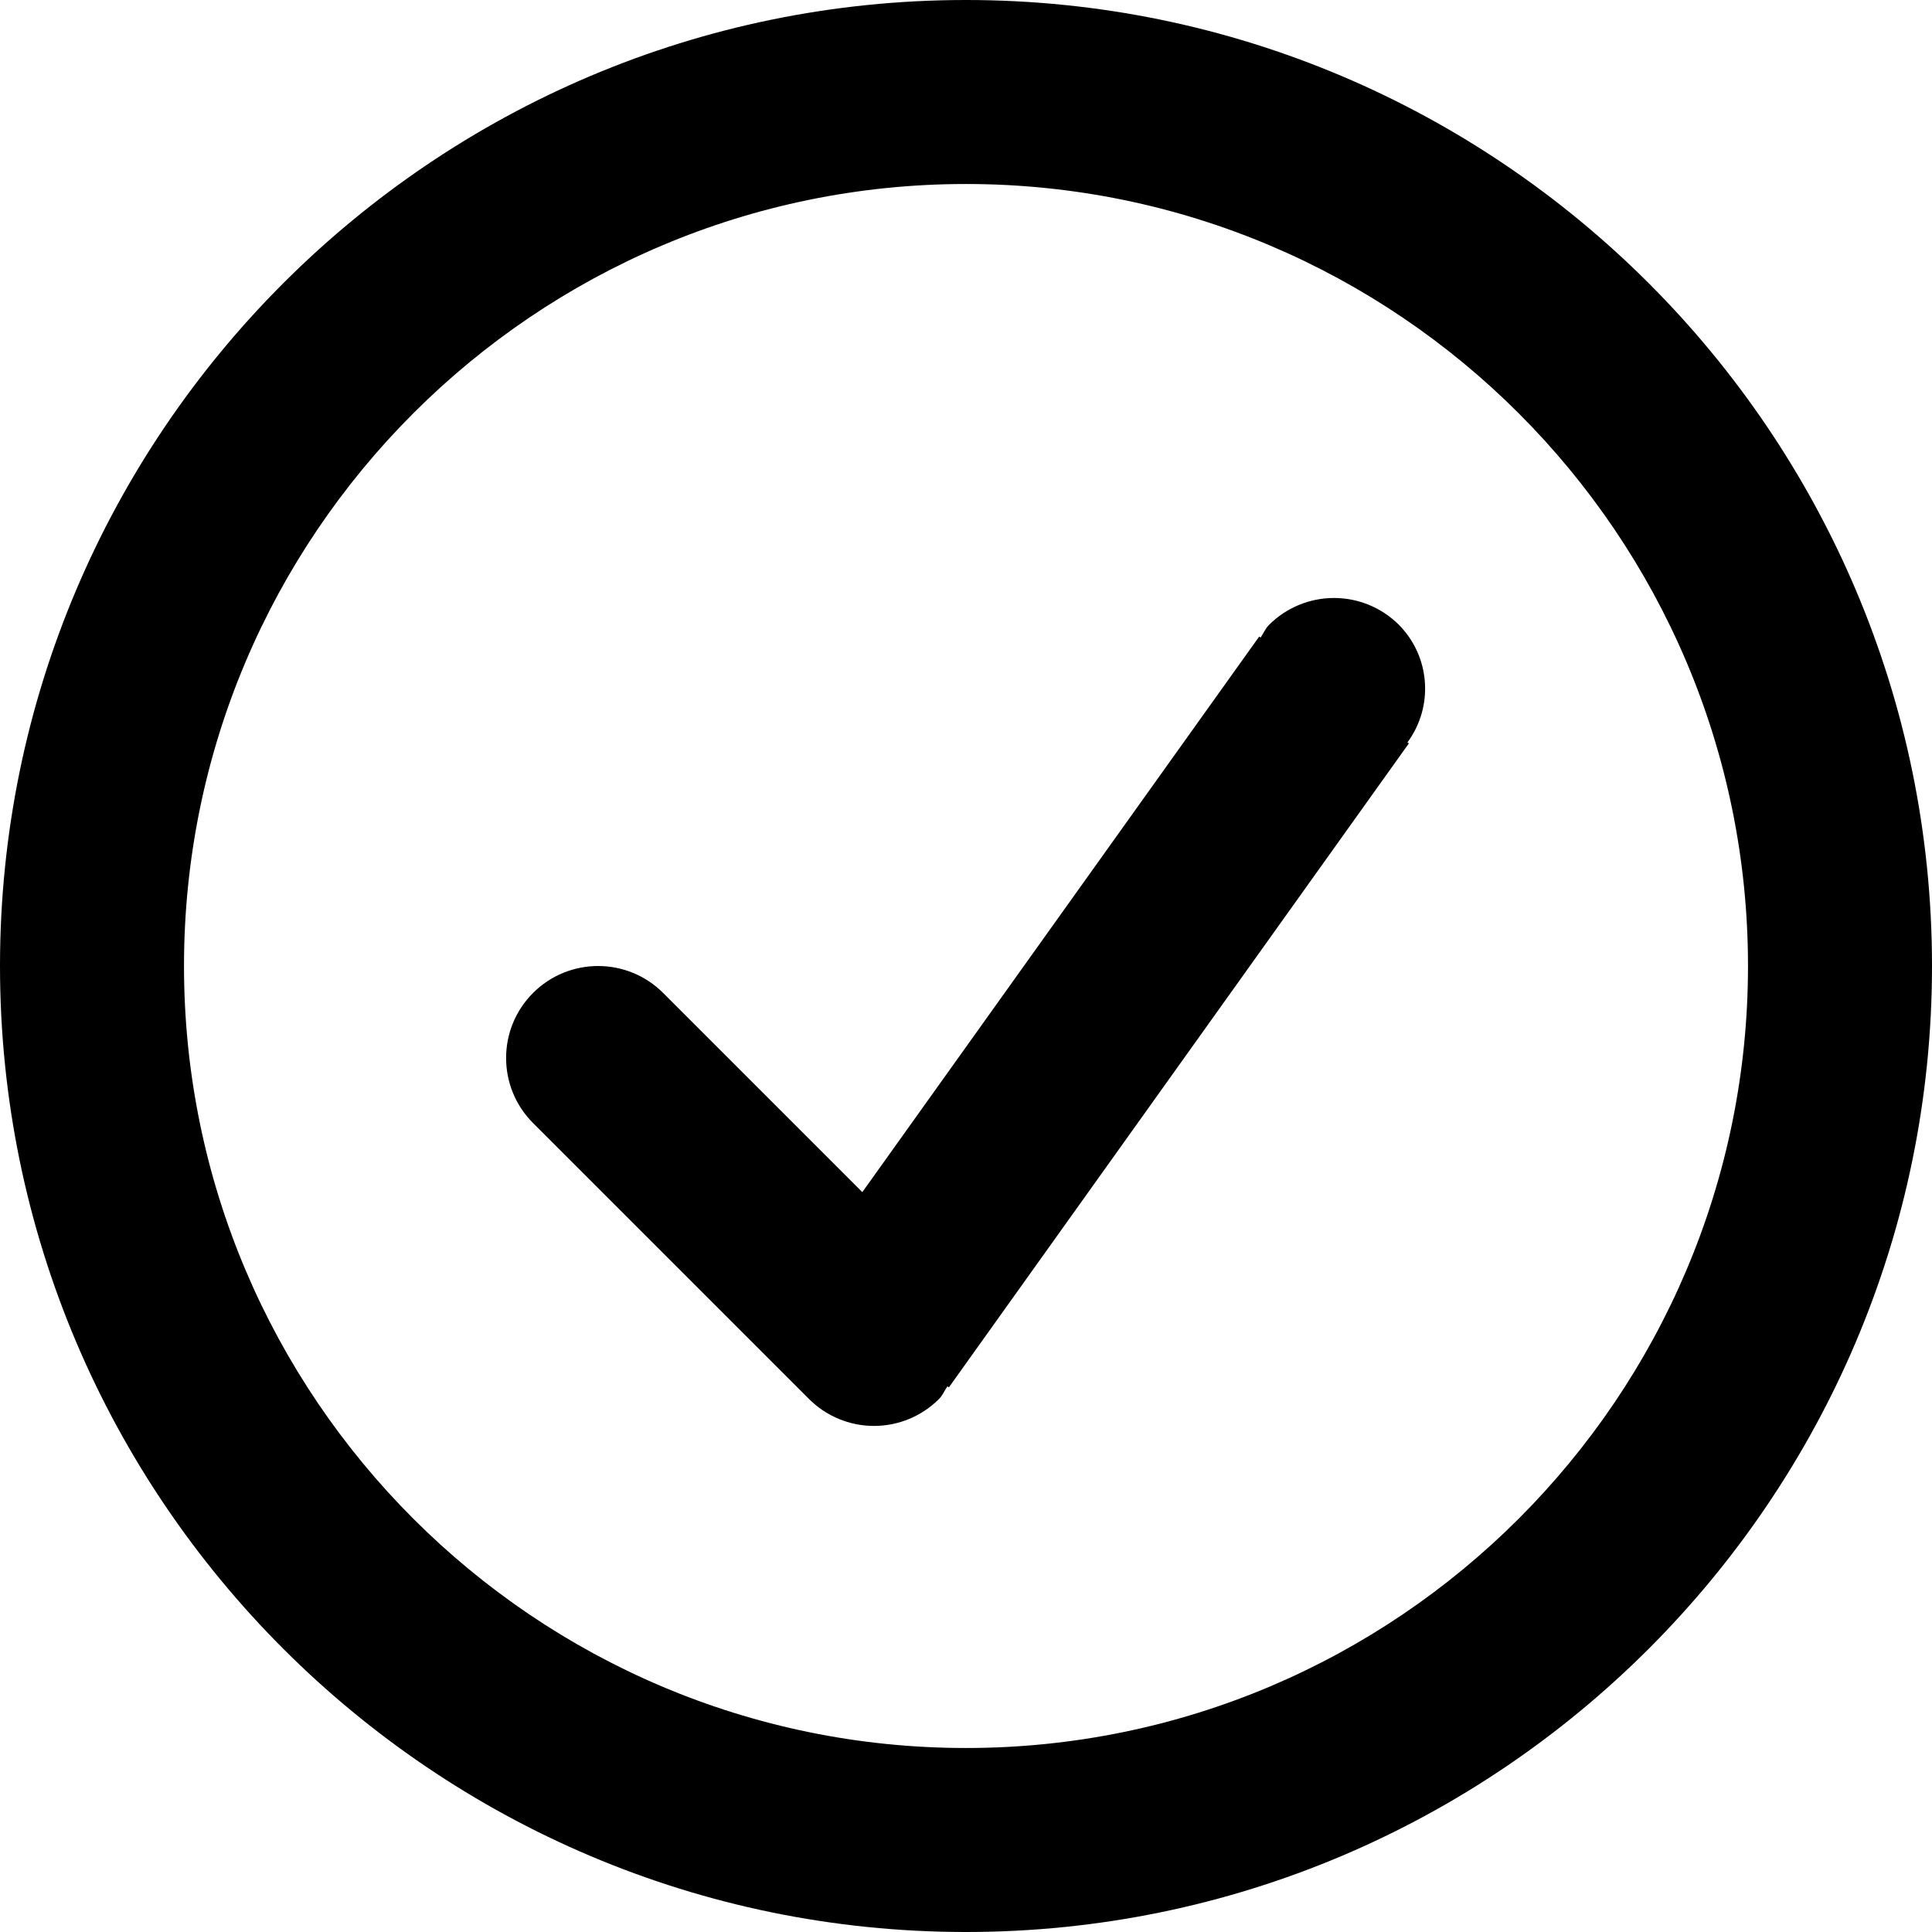
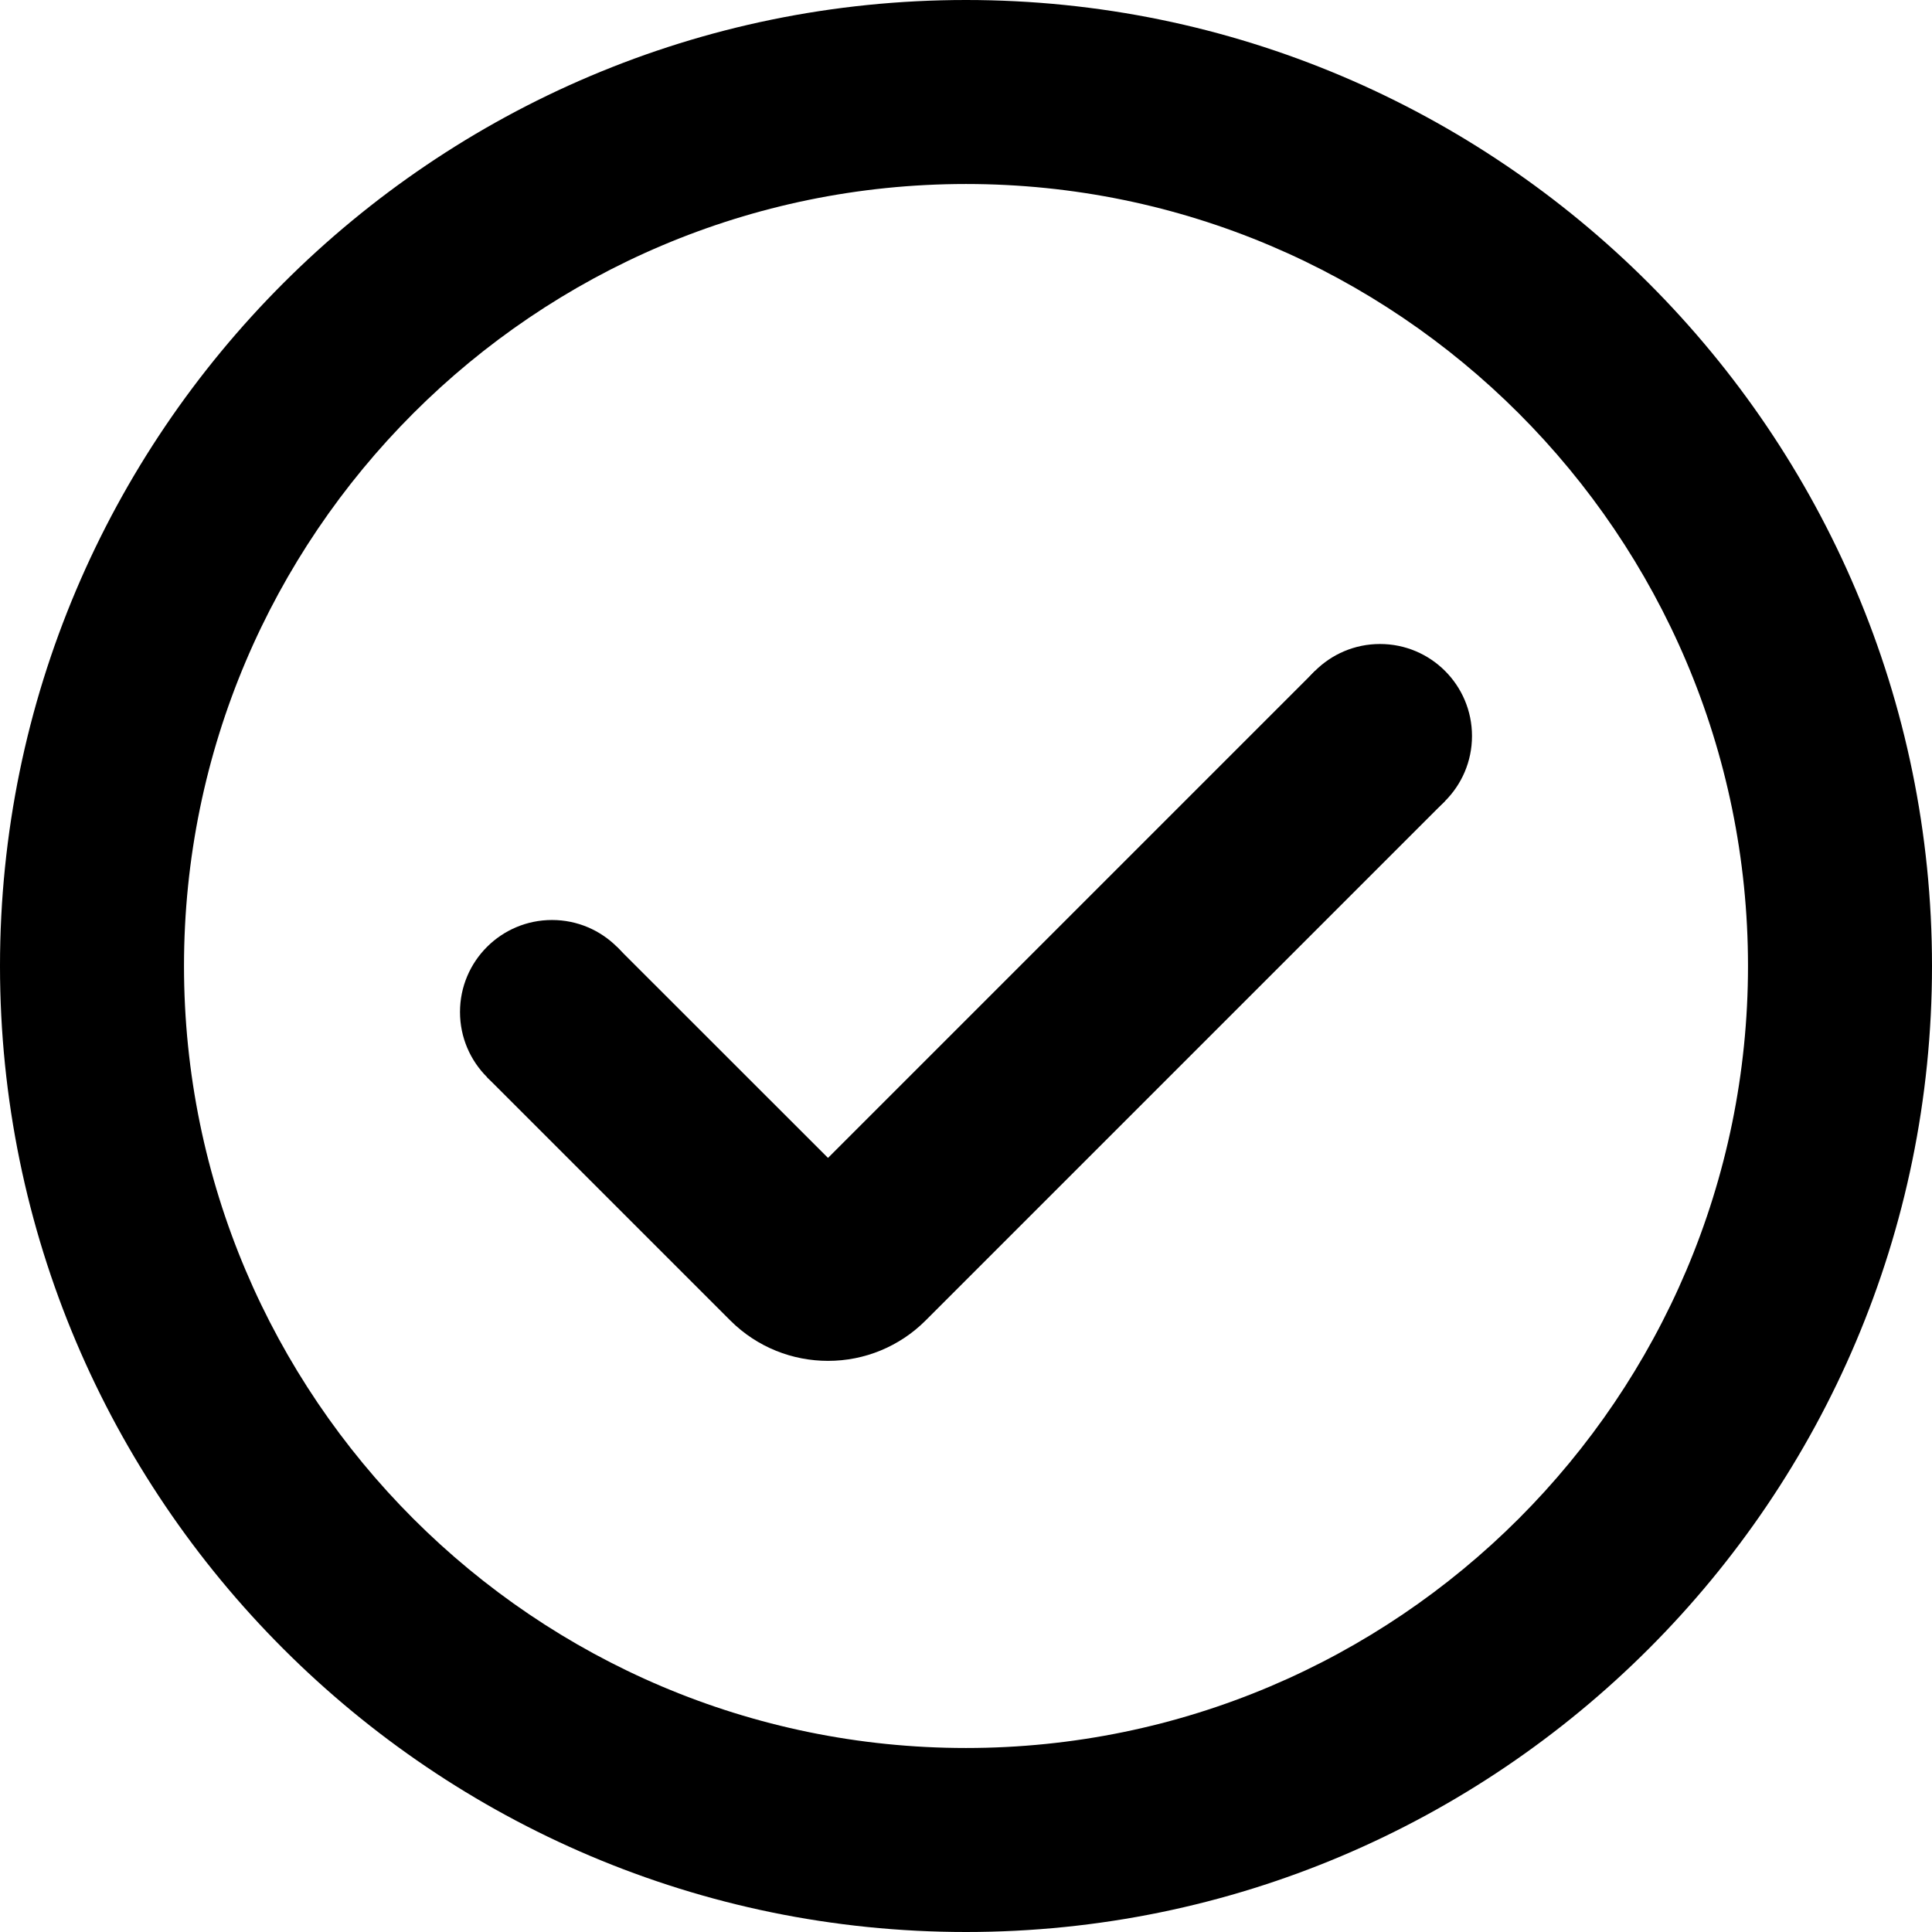
<svg xmlns="http://www.w3.org/2000/svg" viewBox="0 0 21 21" preserveAspectRatio="xMidYMin meet">
-   <g>
-     <path d="M15.207 6.793a.999.999 0 0 0-1.414 0c-.04.04-.059.092-.091.137l-.015-.011-4.314 6.039-2.165-2.165a.999.999 0 1 0-1.414 1.414l2.999 2.999a.999.999 0 0 0 1.414 0c.041-.041.059-.092.091-.137l.016.011 5-7-.016-.01a.986.986 0 0 0-.091-1.277z" />
-     <path d="M10.5 0C4.71 0 0 4.71 0 10.5S4.71 21 10.5 21 21 16.29 21 10.5 16.29 0 10.5 0zm0 19C5.813 19 2 15.187 2 10.5S5.813 2 10.5 2 19 5.813 19 10.5 15.187 19 10.5 19z" />
-   </g>
+   <path d="M10.5 21C4.71 21 0 16.29 0 10.5S4.71 0 10.5 0 21 4.71 21 10.5 16.29 21 10.5 21zm0-19C5.813 2 2 5.813 2 10.5c0 4.687 3.813 8.5 8.5 8.5 4.687 0 8.5-3.813 8.5-8.5C19 5.813 15.187 2 10.5 2z" />
+   <circle cx="6" cy="11" r="1" />
+   <circle cx="15" cy="8" r="1" />
+   <path d="M9 14.792c-.384 0-.768-.146-1.061-.438l-2.646-2.646 1.414-1.414L9 12.586l5.293-5.293 1.414 1.414-5.646 5.646A1.495 1.495 0 019 14.792z" />
</svg>
